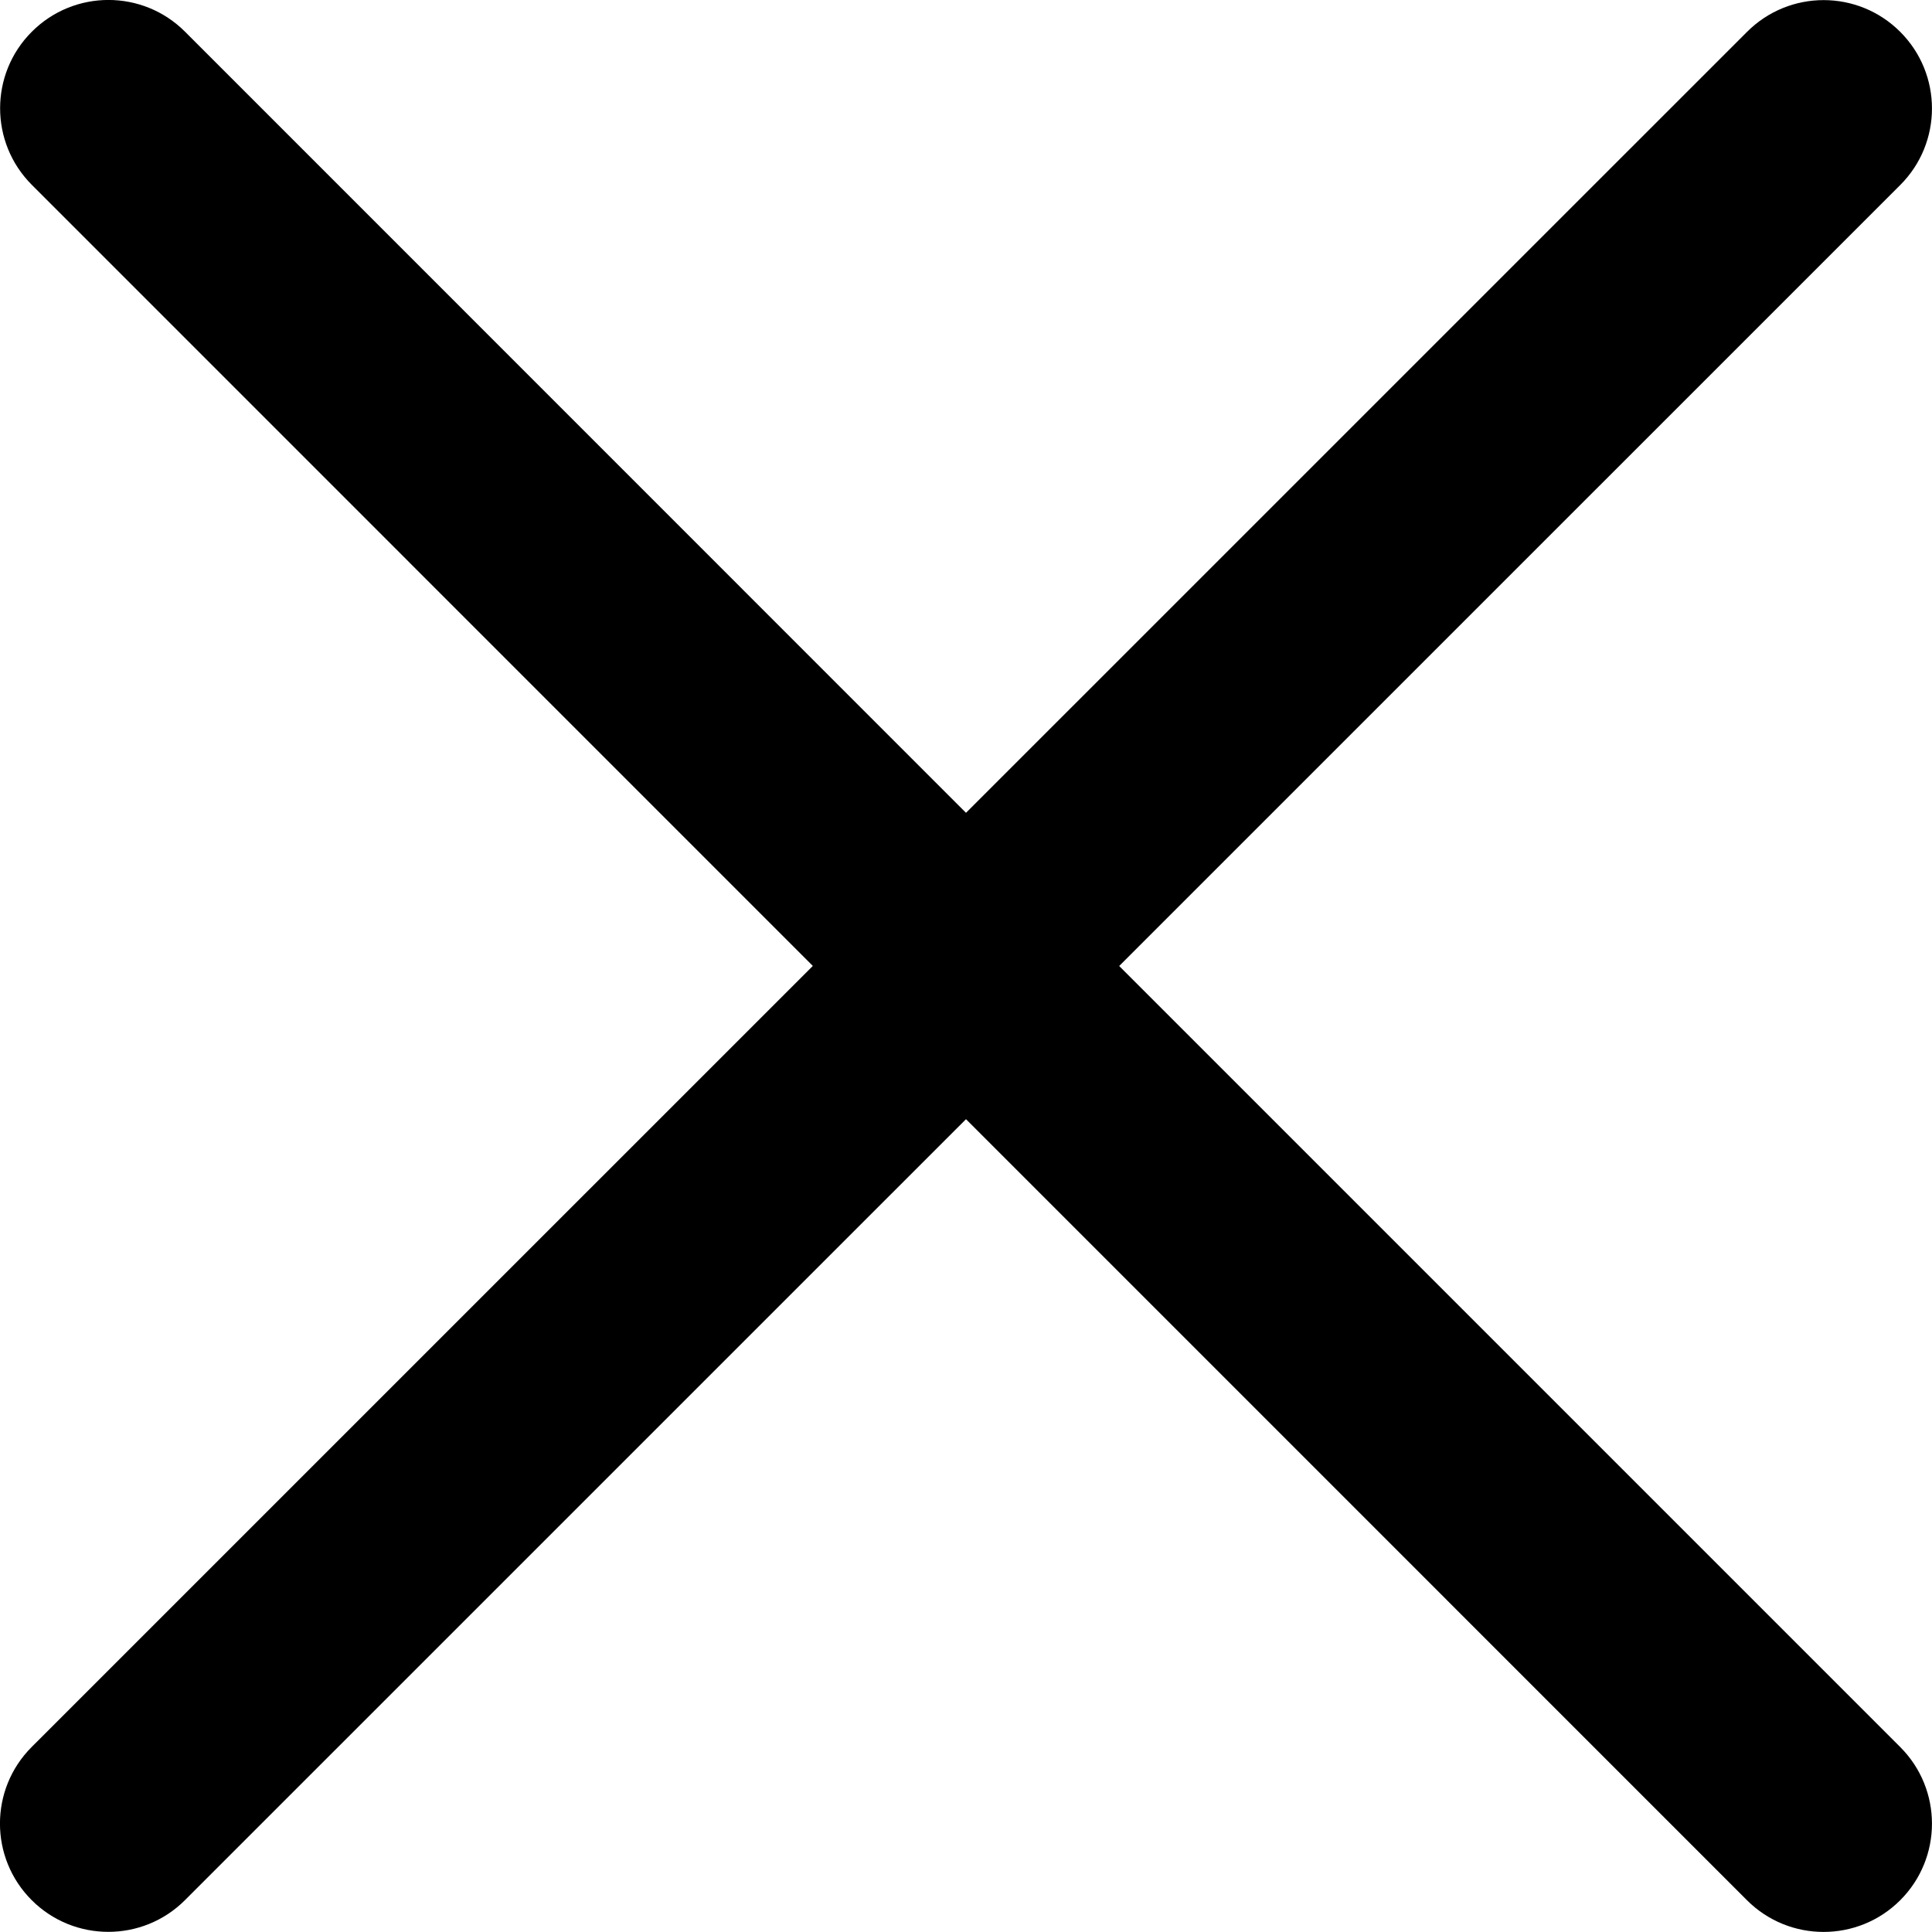
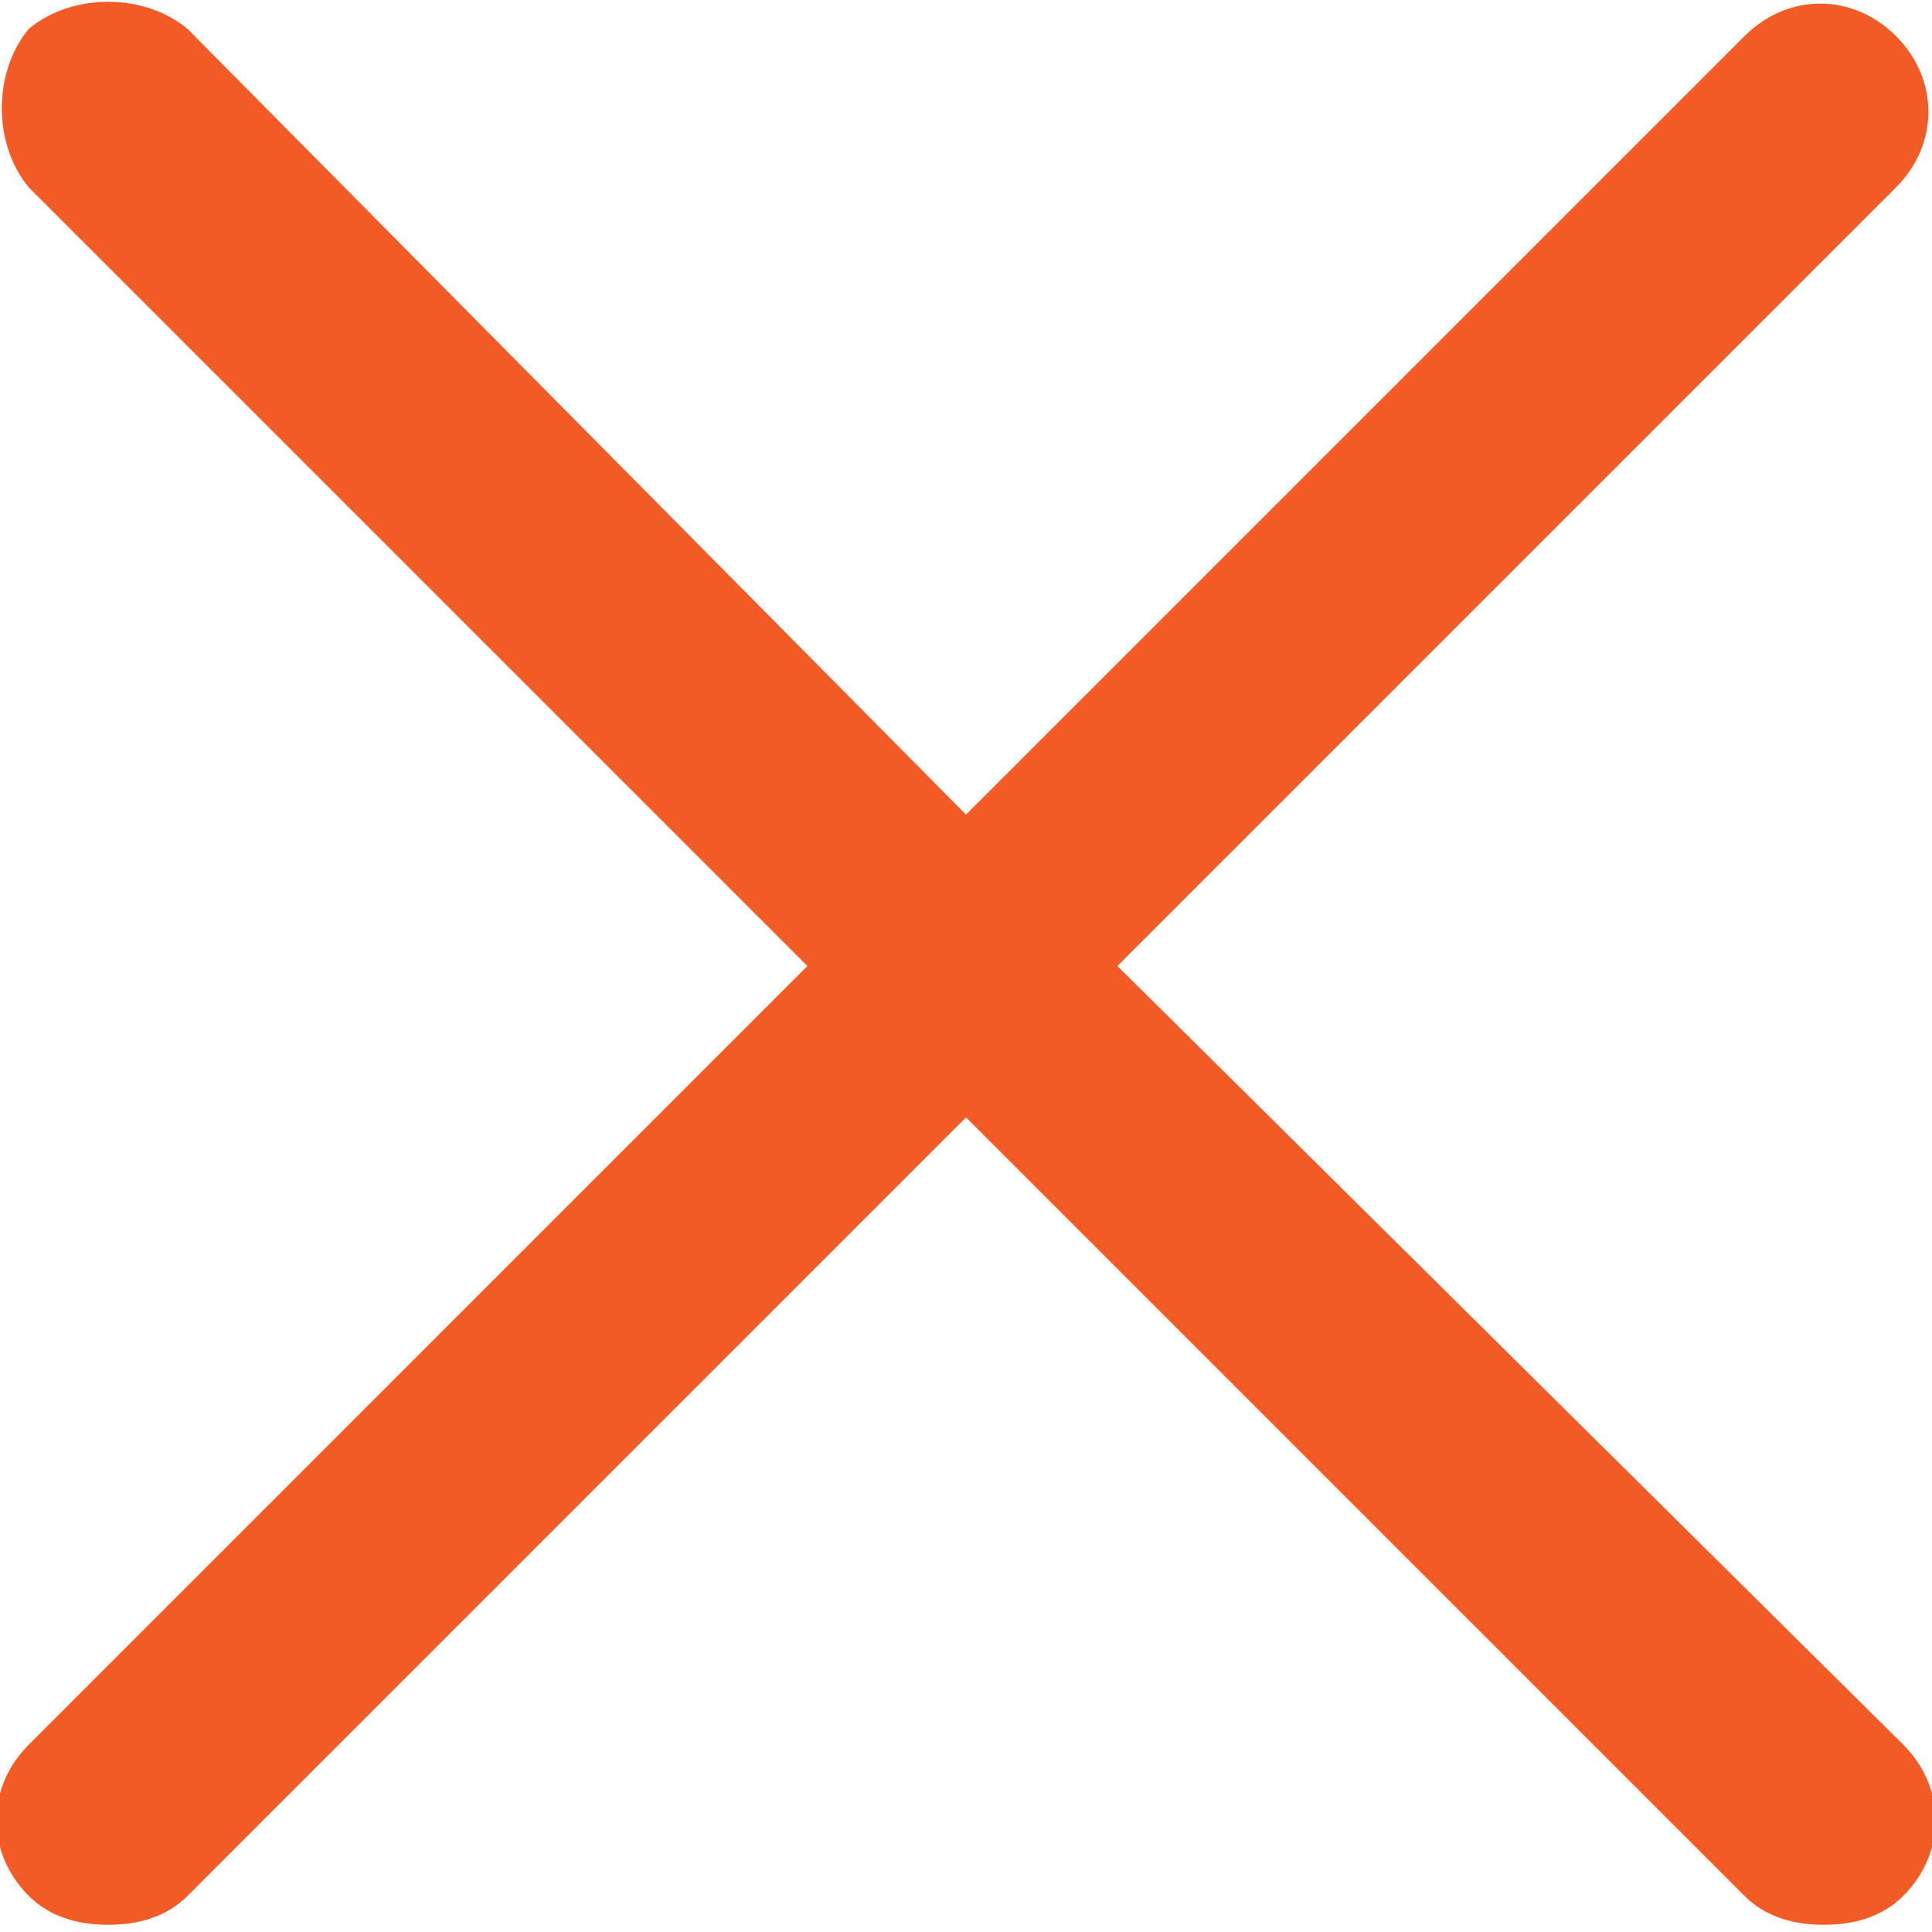
- <svg xmlns="http://www.w3.org/2000/svg" version="1.0" id="Layer_1" x="0px" y="0px" width="26.752px" height="26.752px" viewBox="0 0 26.752 26.752" enable-background="new 0 0 26.752 26.752" xml:space="preserve">
-   <path d="M15.497,13.376L26.312,2.562c0.586-0.585,0.586-1.535,0-2.121s-1.535-0.586-2.121,0L13.376,11.255L2.562,0.439  c-0.586-0.586-1.535-0.586-2.121,0c-0.586,0.585-0.586,1.535,0,2.121l10.814,10.815L0.439,24.19c-0.586,0.586-0.586,1.535,0,2.121  c0.293,0.293,0.677,0.439,1.061,0.439s0.768-0.146,1.061-0.439l10.815-10.814L24.19,26.312c0.293,0.293,0.677,0.439,1.061,0.439  s0.768-0.146,1.061-0.439c0.586-0.586,0.586-1.535,0-2.121L15.497,13.376z" />
+ <svg xmlns="http://www.w3.org/2000/svg" version="1.0" id="Layer_1" x="0px" y="0px" width="27px" height="27px" viewBox="0 0 26.8 26.8" enable-background="new 0 0 26.8 26.8" xml:space="preserve">
+   <path fill="#F25B26" d="M15.5,13.4L26.3,2.6c0.6-0.6,0.6-1.5,0-2.1c-0.6-0.6-1.5-0.6-2.1,0L13.4,11.3L2.6,0.4C2-0.1,1-0.1,0.4,0.4  C-0.1,1-0.1,2,0.4,2.6l10.8,10.8L0.4,24.2c-0.6,0.6-0.6,1.5,0,2.1c0.3,0.3,0.7,0.4,1.1,0.4c0.4,0,0.8-0.1,1.1-0.4l10.8-10.8  l10.8,10.8c0.3,0.3,0.7,0.4,1.1,0.4c0.4,0,0.8-0.1,1.1-0.4c0.6-0.6,0.6-1.5,0-2.1L15.5,13.4z" />
</svg>
